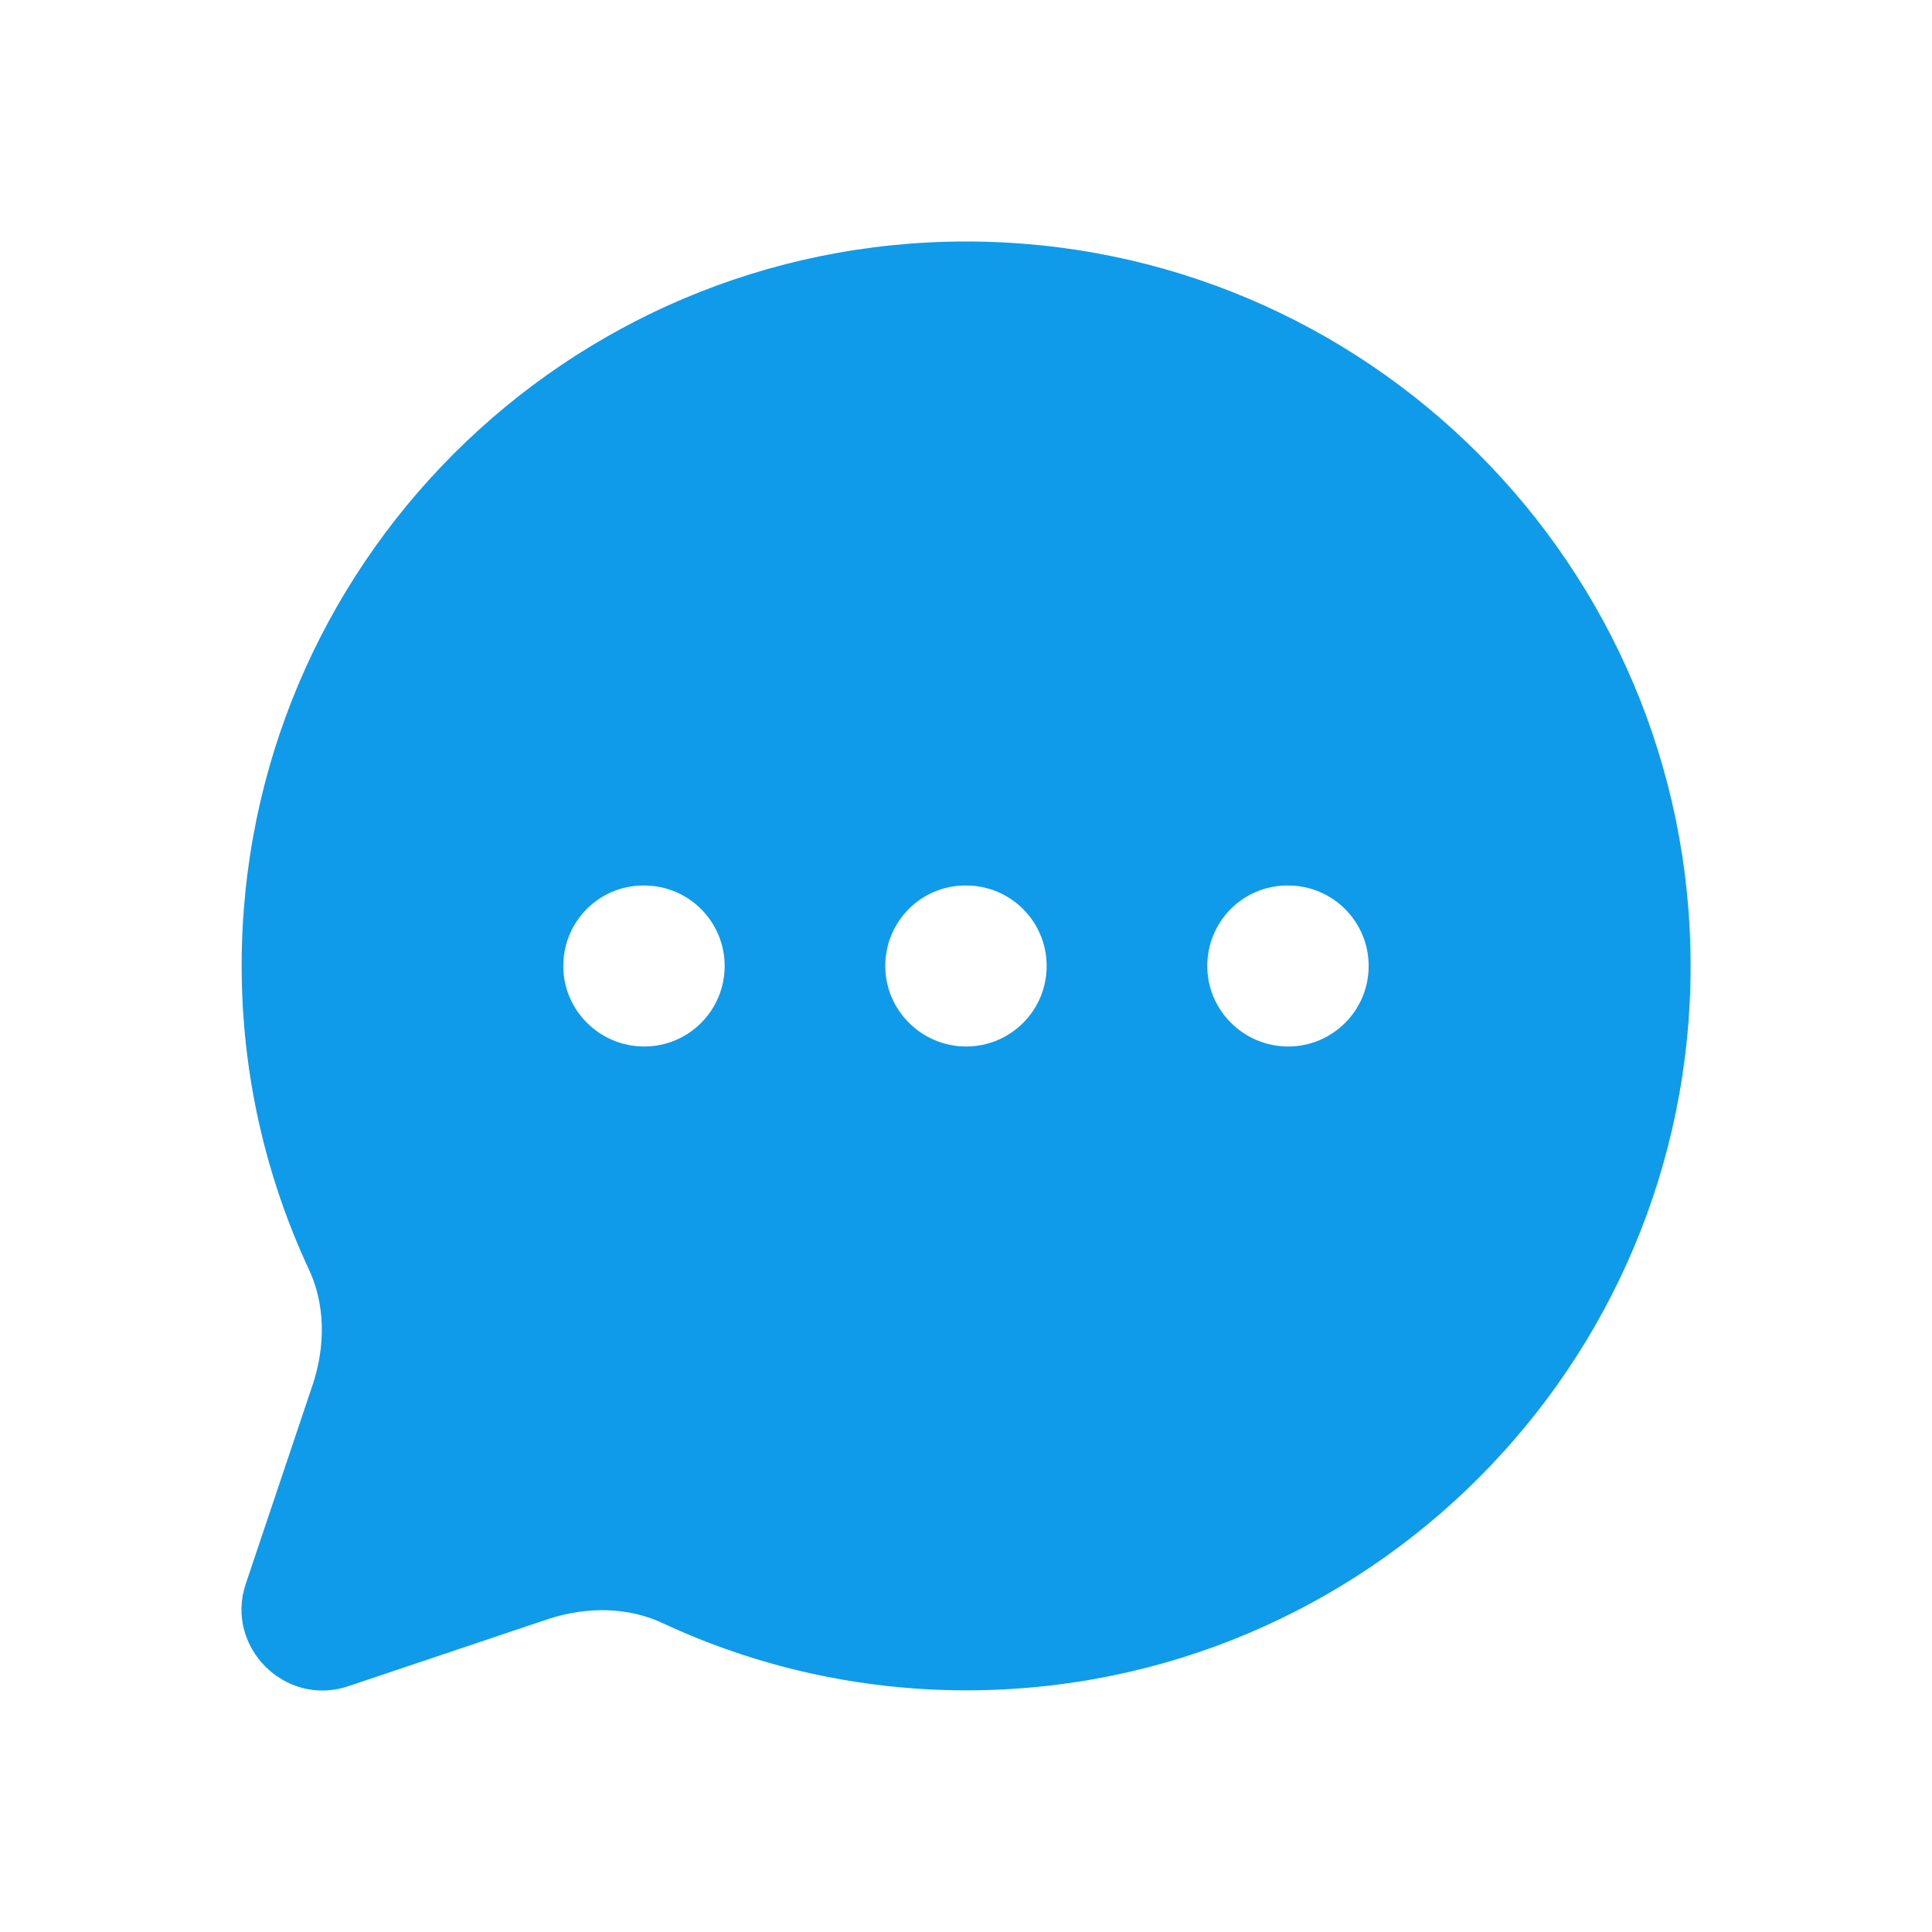
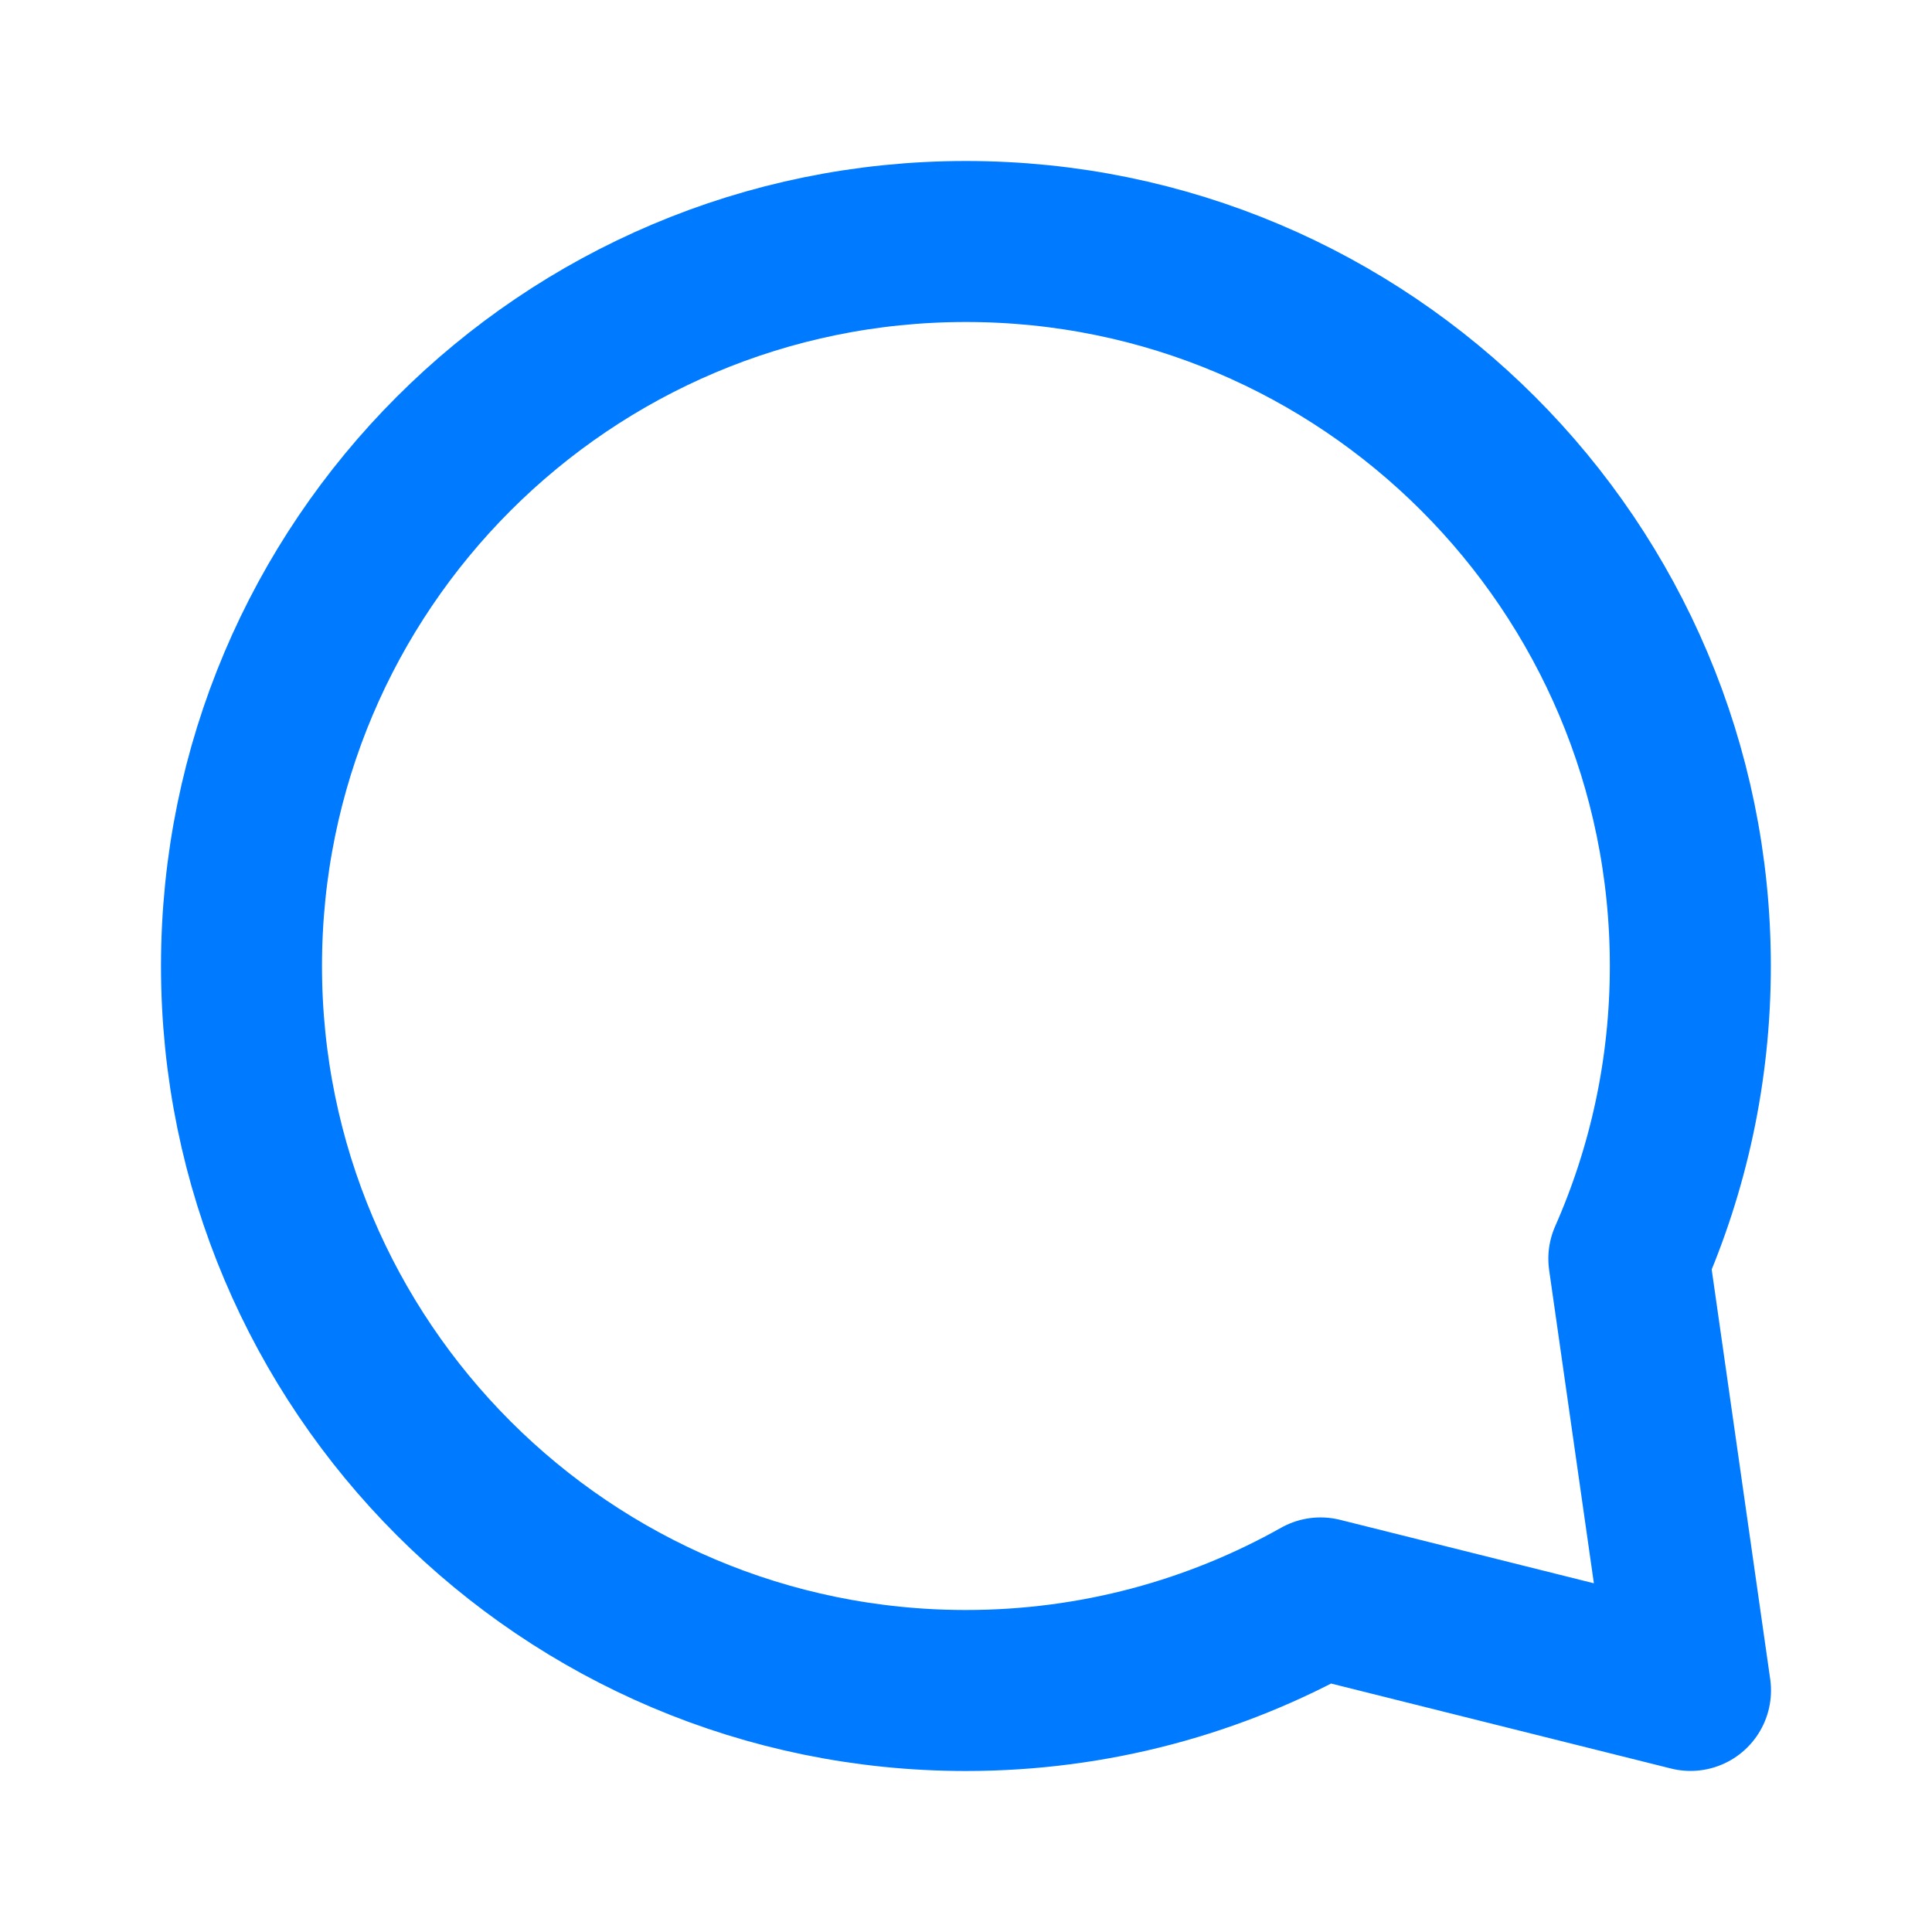
<svg xmlns="http://www.w3.org/2000/svg" width="24" height="24" viewBox="0 0 24 24" fill="none">
-   <path d="M12.001 3C7.031 3 3.002 7.029 3.002 11.999C3.002 13.339 3.302 14.619 3.832 15.758C4.042 16.198 4.042 16.708 3.892 17.178L3.052 19.678C2.792 20.458 3.542 21.208 4.322 20.948L6.822 20.108C7.292 19.958 7.802 19.958 8.242 20.168C9.382 20.698 10.662 20.998 12.002 20.998C16.972 20.998 21.001 16.969 21.001 11.999C21 7.029 16.971 3 12.001 3ZM8.002 13C7.45 13 6.997 12.552 6.997 12C6.997 11.448 7.44 11 7.992 11H8.002C8.555 11 9.002 11.448 9.002 12C9.002 12.552 8.555 13 8.002 13ZM12.002 13C11.45 13 10.997 12.552 10.997 12C10.997 11.448 11.44 11 11.992 11H12.002C12.555 11 13.002 11.448 13.002 12C13.002 12.552 12.555 13 12.002 13ZM16.002 13C15.45 13 14.997 12.552 14.997 12C14.997 11.448 15.44 11 15.992 11H16.002C16.555 11 17.002 11.448 17.002 12C17.002 12.552 16.555 13 16.002 13Z" fill="#0F9BE9" />
+   <path d="M20.234 15.636C20.725 14.524 20.998 13.294 20.998 12C20.998 7.029 16.969 3 11.999 3C7.029 3 3 7.029 3 12C3 16.971 7.029 21 11.999 21C13.599 21 15.102 20.582 16.404 19.85L21 20.999L20.234 15.636Z" stroke="#007AFF" stroke-width="2" stroke-linecap="round" stroke-linejoin="round" />
</svg>
